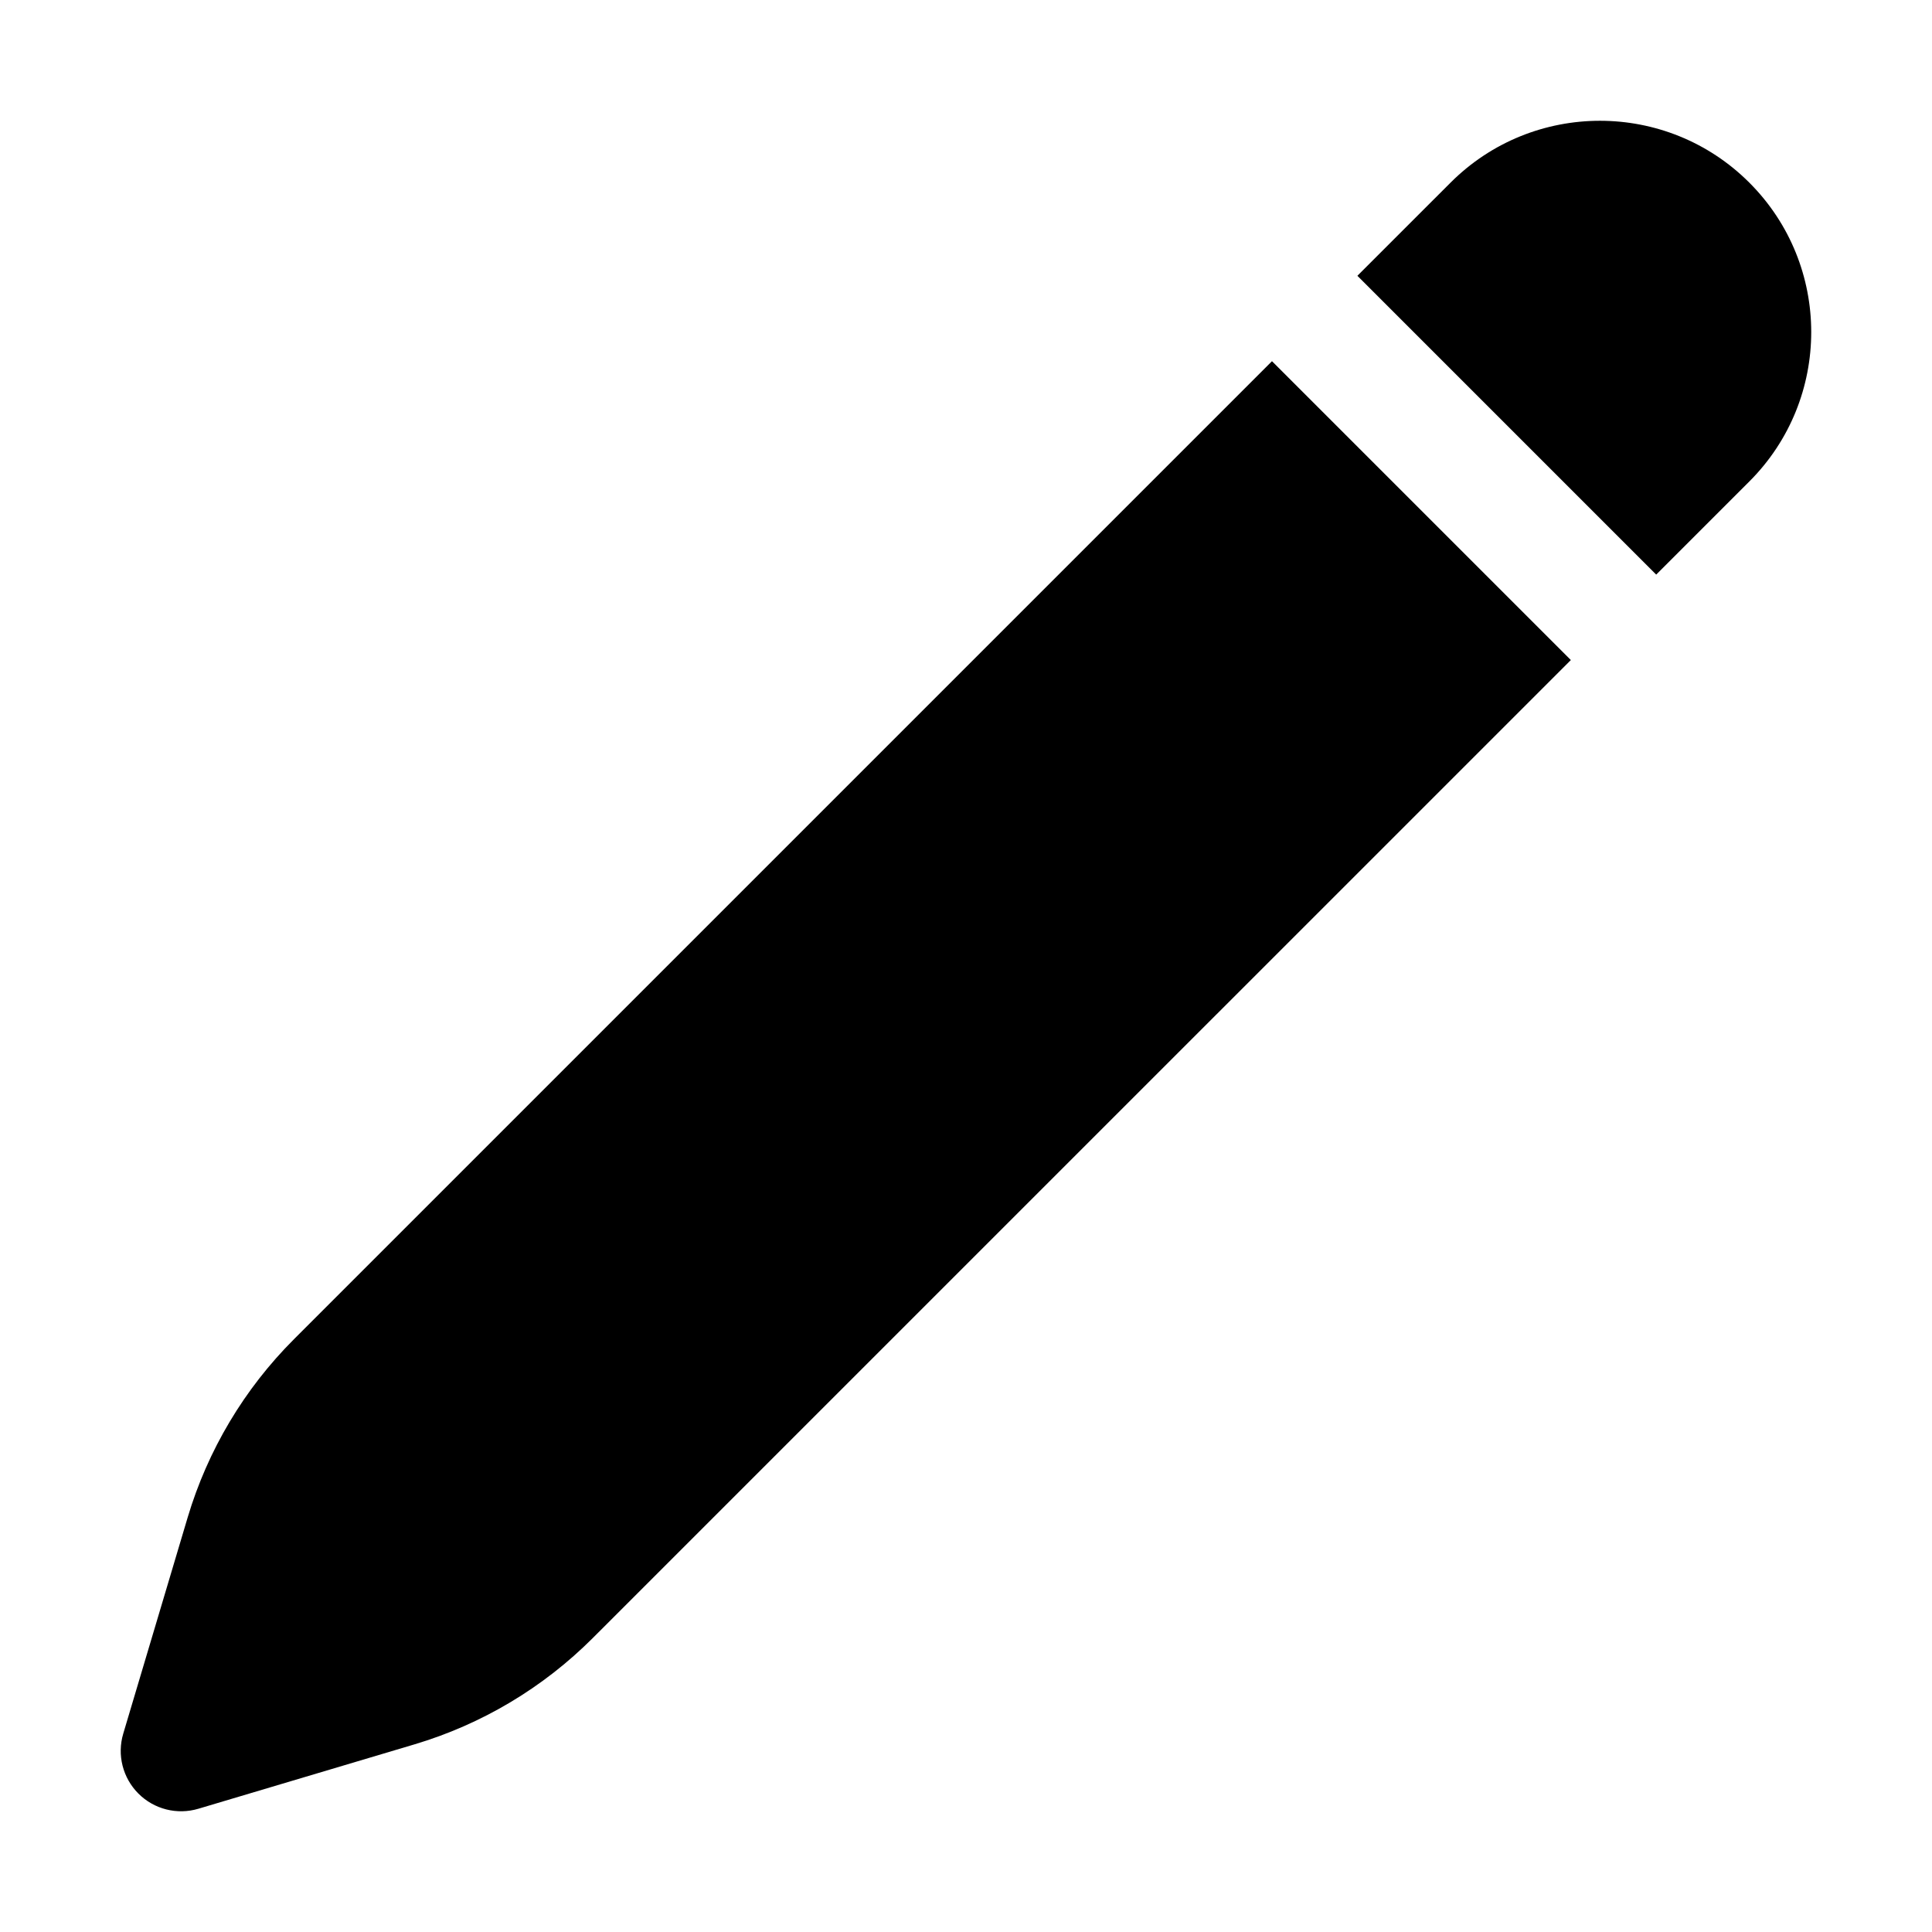
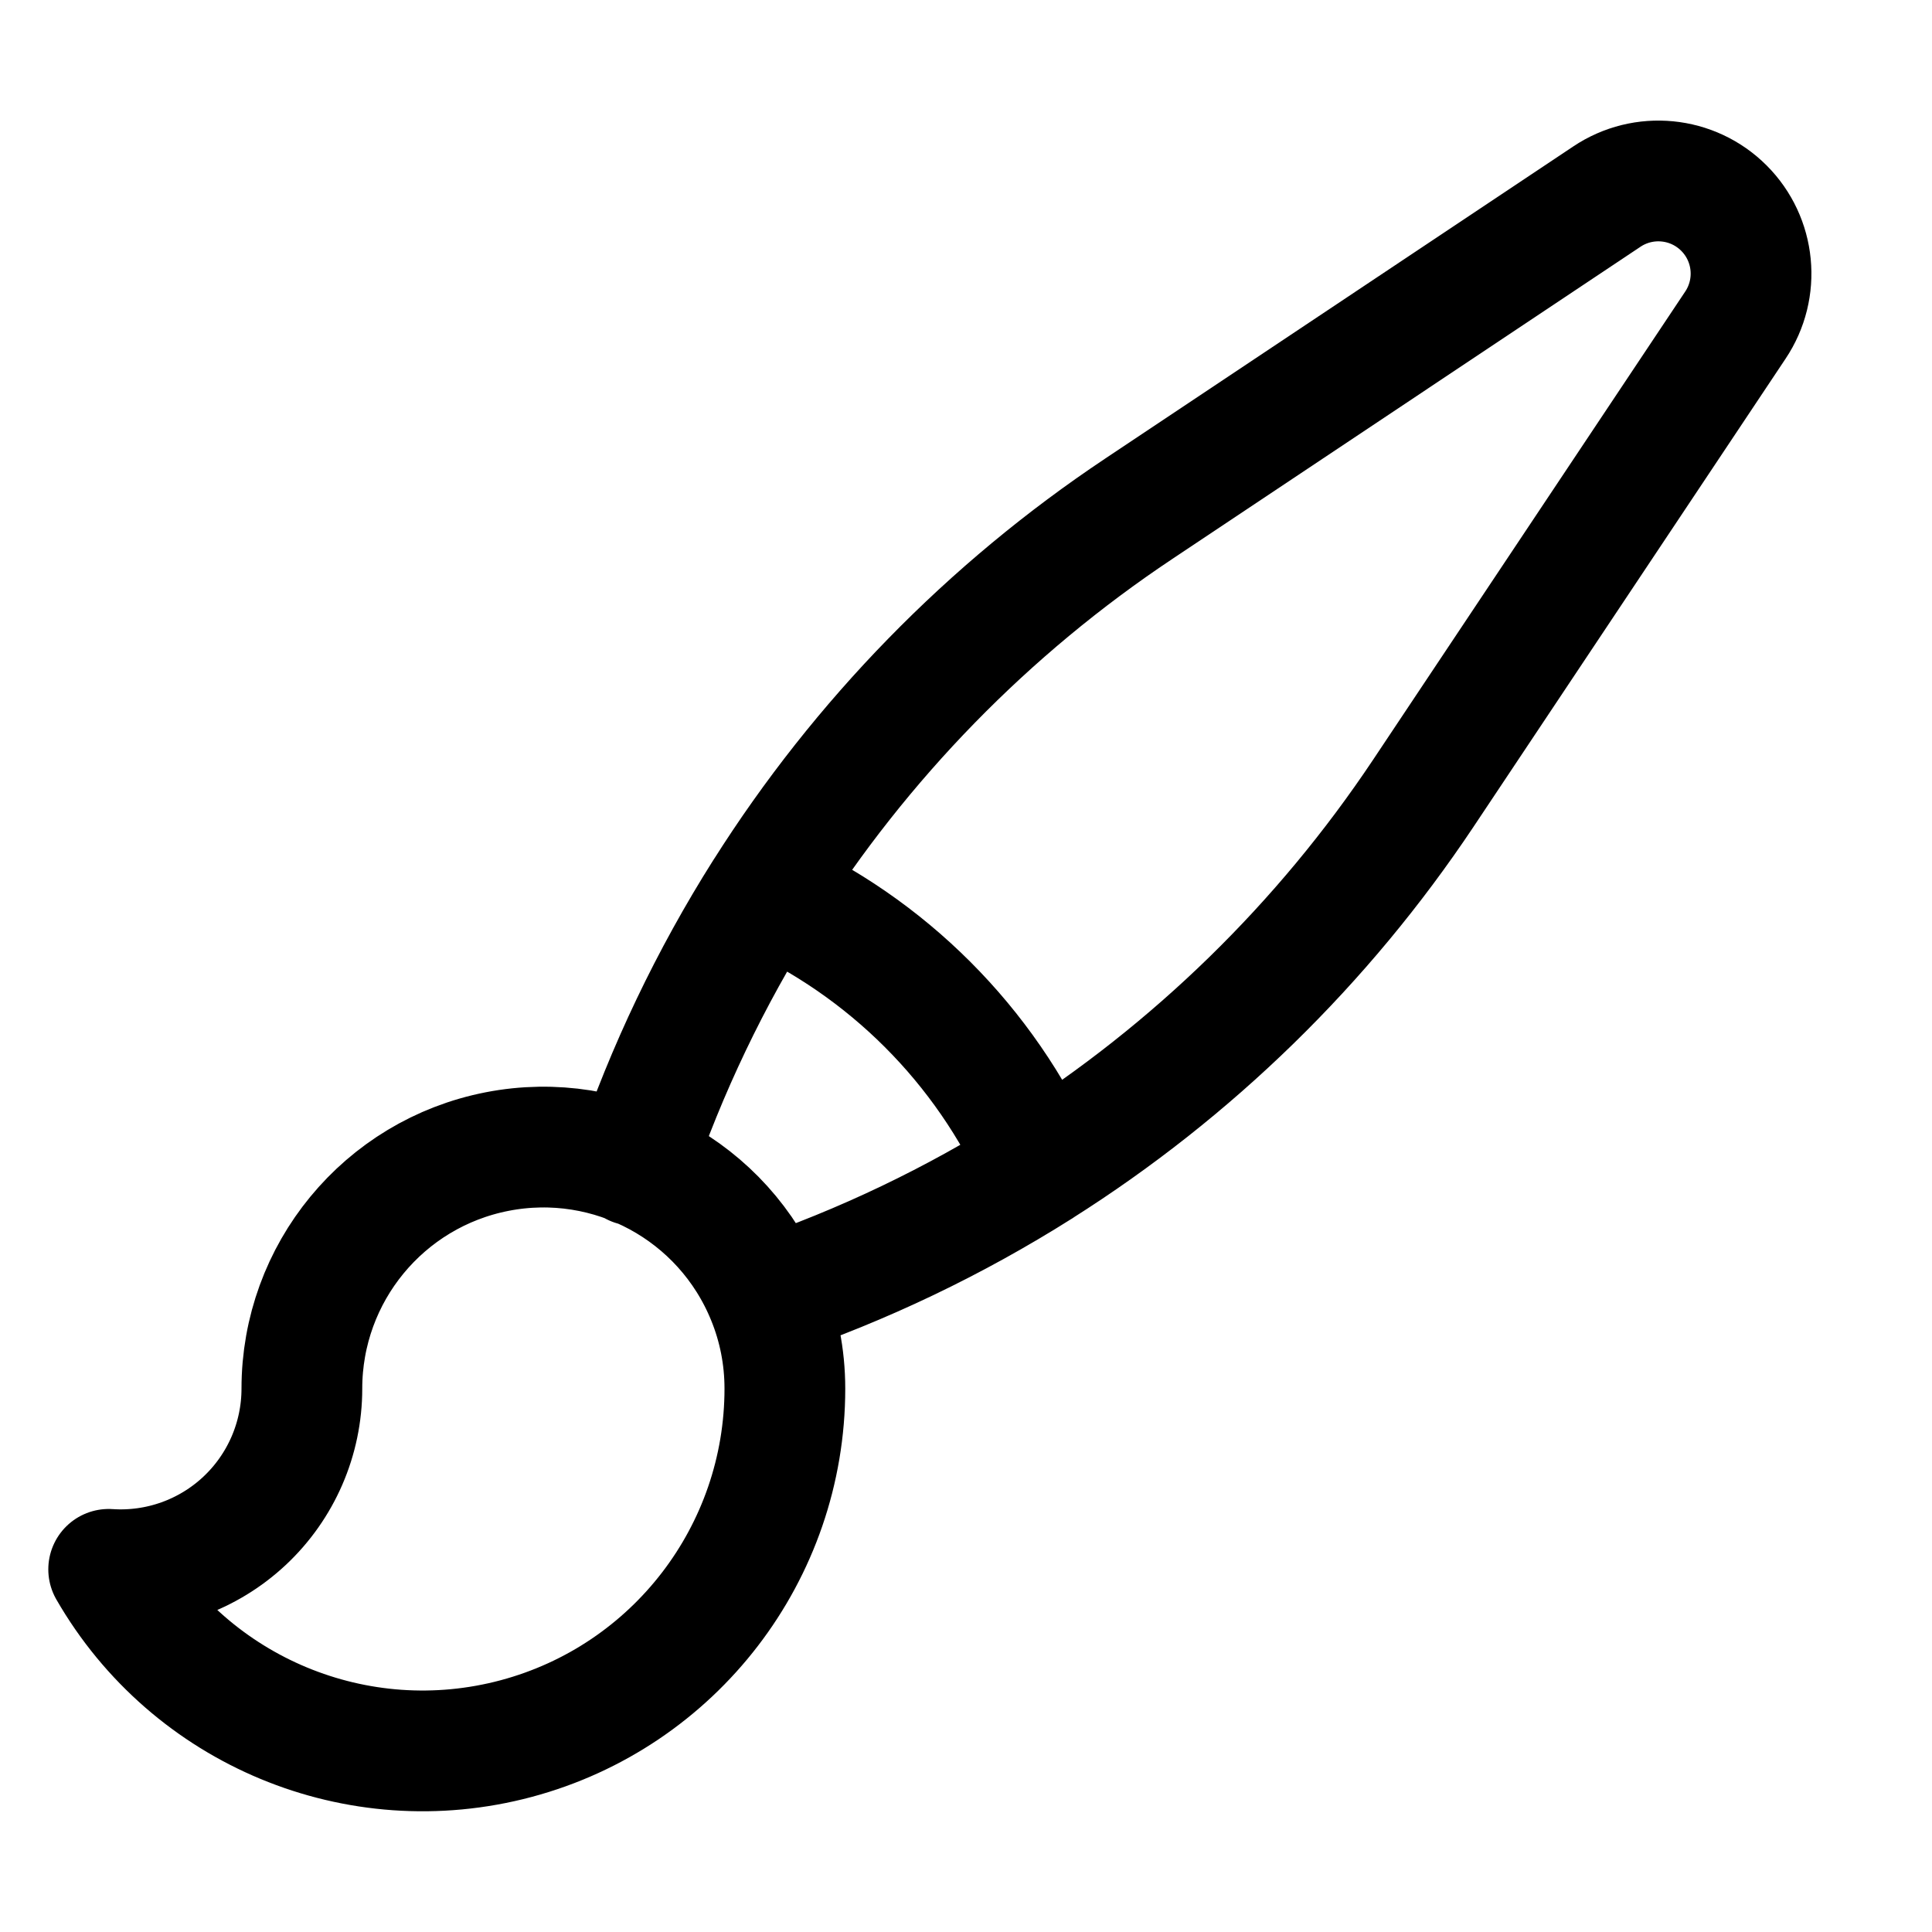
- <svg xmlns="http://www.w3.org/2000/svg" viewBox="0 0 24 24" fill="currentColor" aria-hidden="true" data-slot="icon" width="64" height="64">
-   <path d="M21.731 2.269a2.625 2.625 0 0 0-3.712 0l-1.157 1.157 3.712 3.712 1.157-1.157a2.625 2.625 0 0 0 0-3.712ZM19.513 8.199l-3.712-3.712-12.15 12.15a5.25 5.25 0 0 0-1.32 2.214l-.8 2.685a.75.75 0 0 0 .933.933l2.685-.8a5.25 5.25 0 0 0 2.214-1.32L19.513 8.2Z" />
+ <svg xmlns="http://www.w3.org/2000/svg" fill="none" viewBox="0 0 24 24" stroke-width="1.5" stroke="currentColor" class="size-6">
+   <path stroke-linecap="round" stroke-linejoin="round" d="M9.53 16.122a3 3 0 0 0-5.78 1.128 2.25 2.25 0 0 1-2.4 2.245 4.5 4.5 0 0 0 8.4-2.245c0-.399-.078-.78-.22-1.128Zm0 0a15.998 15.998 0 0 0 3.388-1.62m-5.043-.025a15.994 15.994 0 0 1 1.622-3.395m3.42 3.42a15.995 15.995 0 0 0 4.764-4.648l3.876-5.814a1.151 1.151 0 0 0-1.597-1.597L14.146 6.32a15.996 15.996 0 0 0-4.649 4.763m3.42 3.42a6.776 6.776 0 0 0-3.42-3.42" />
</svg>
